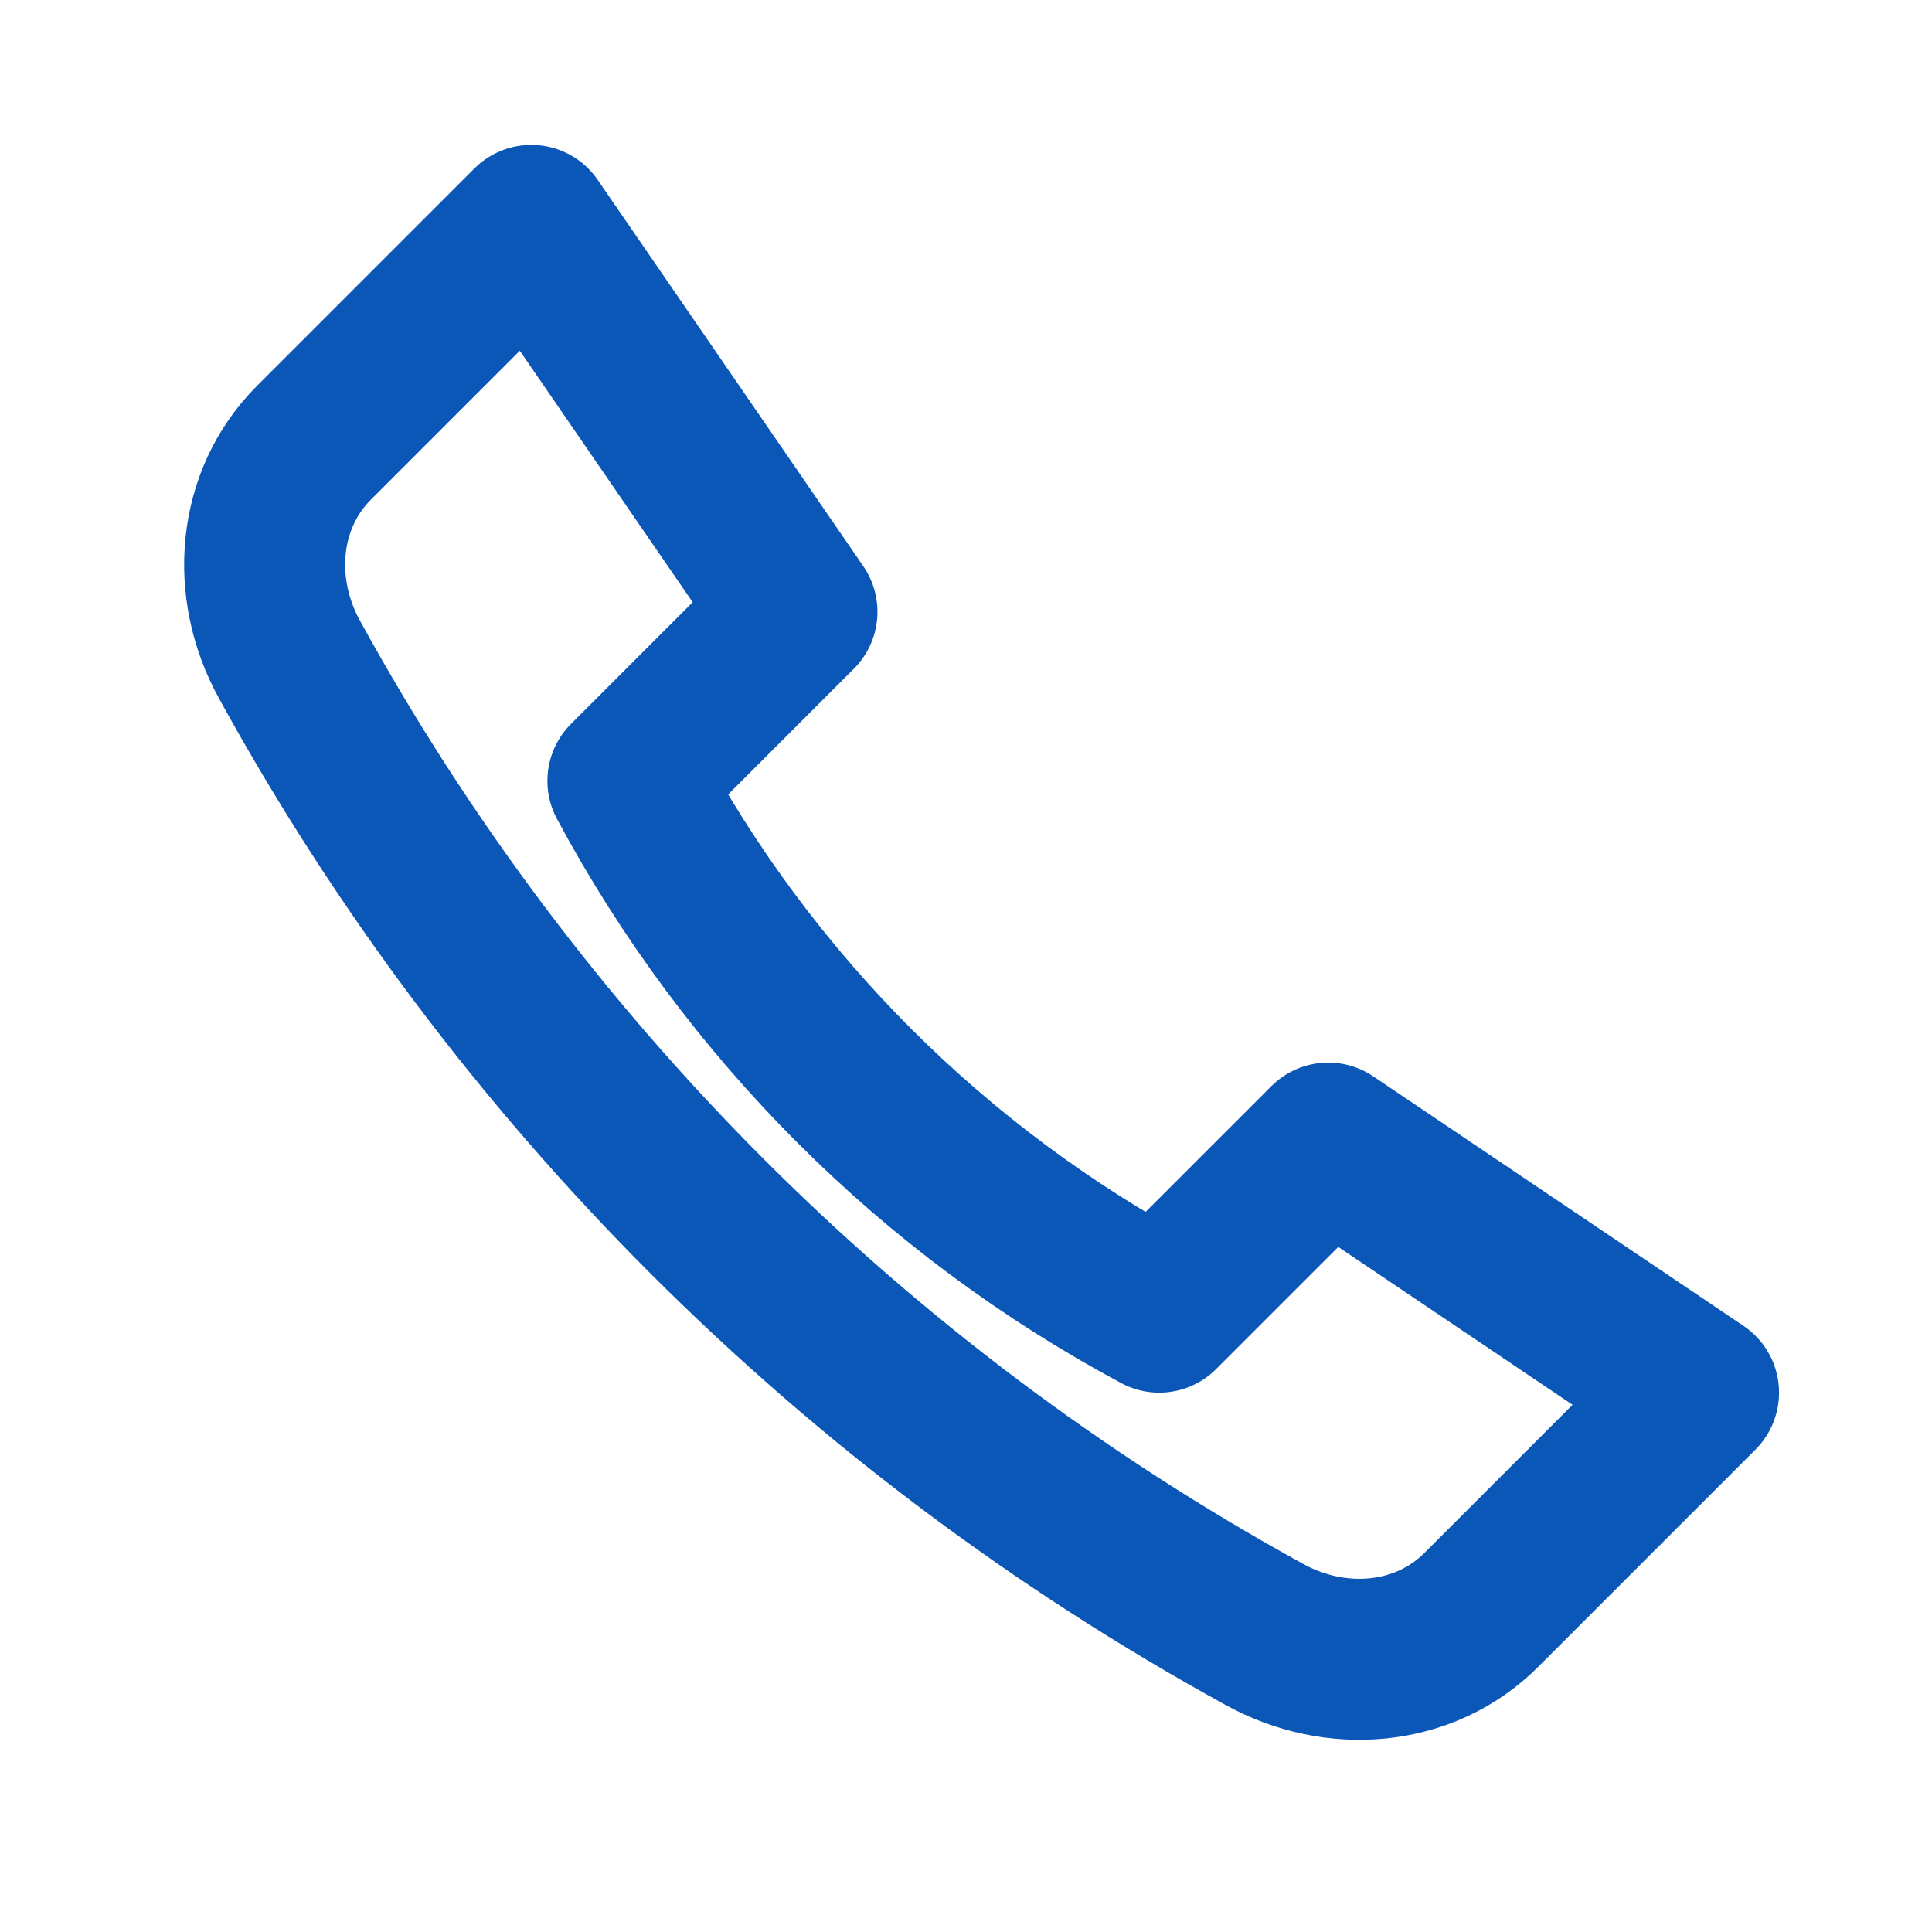
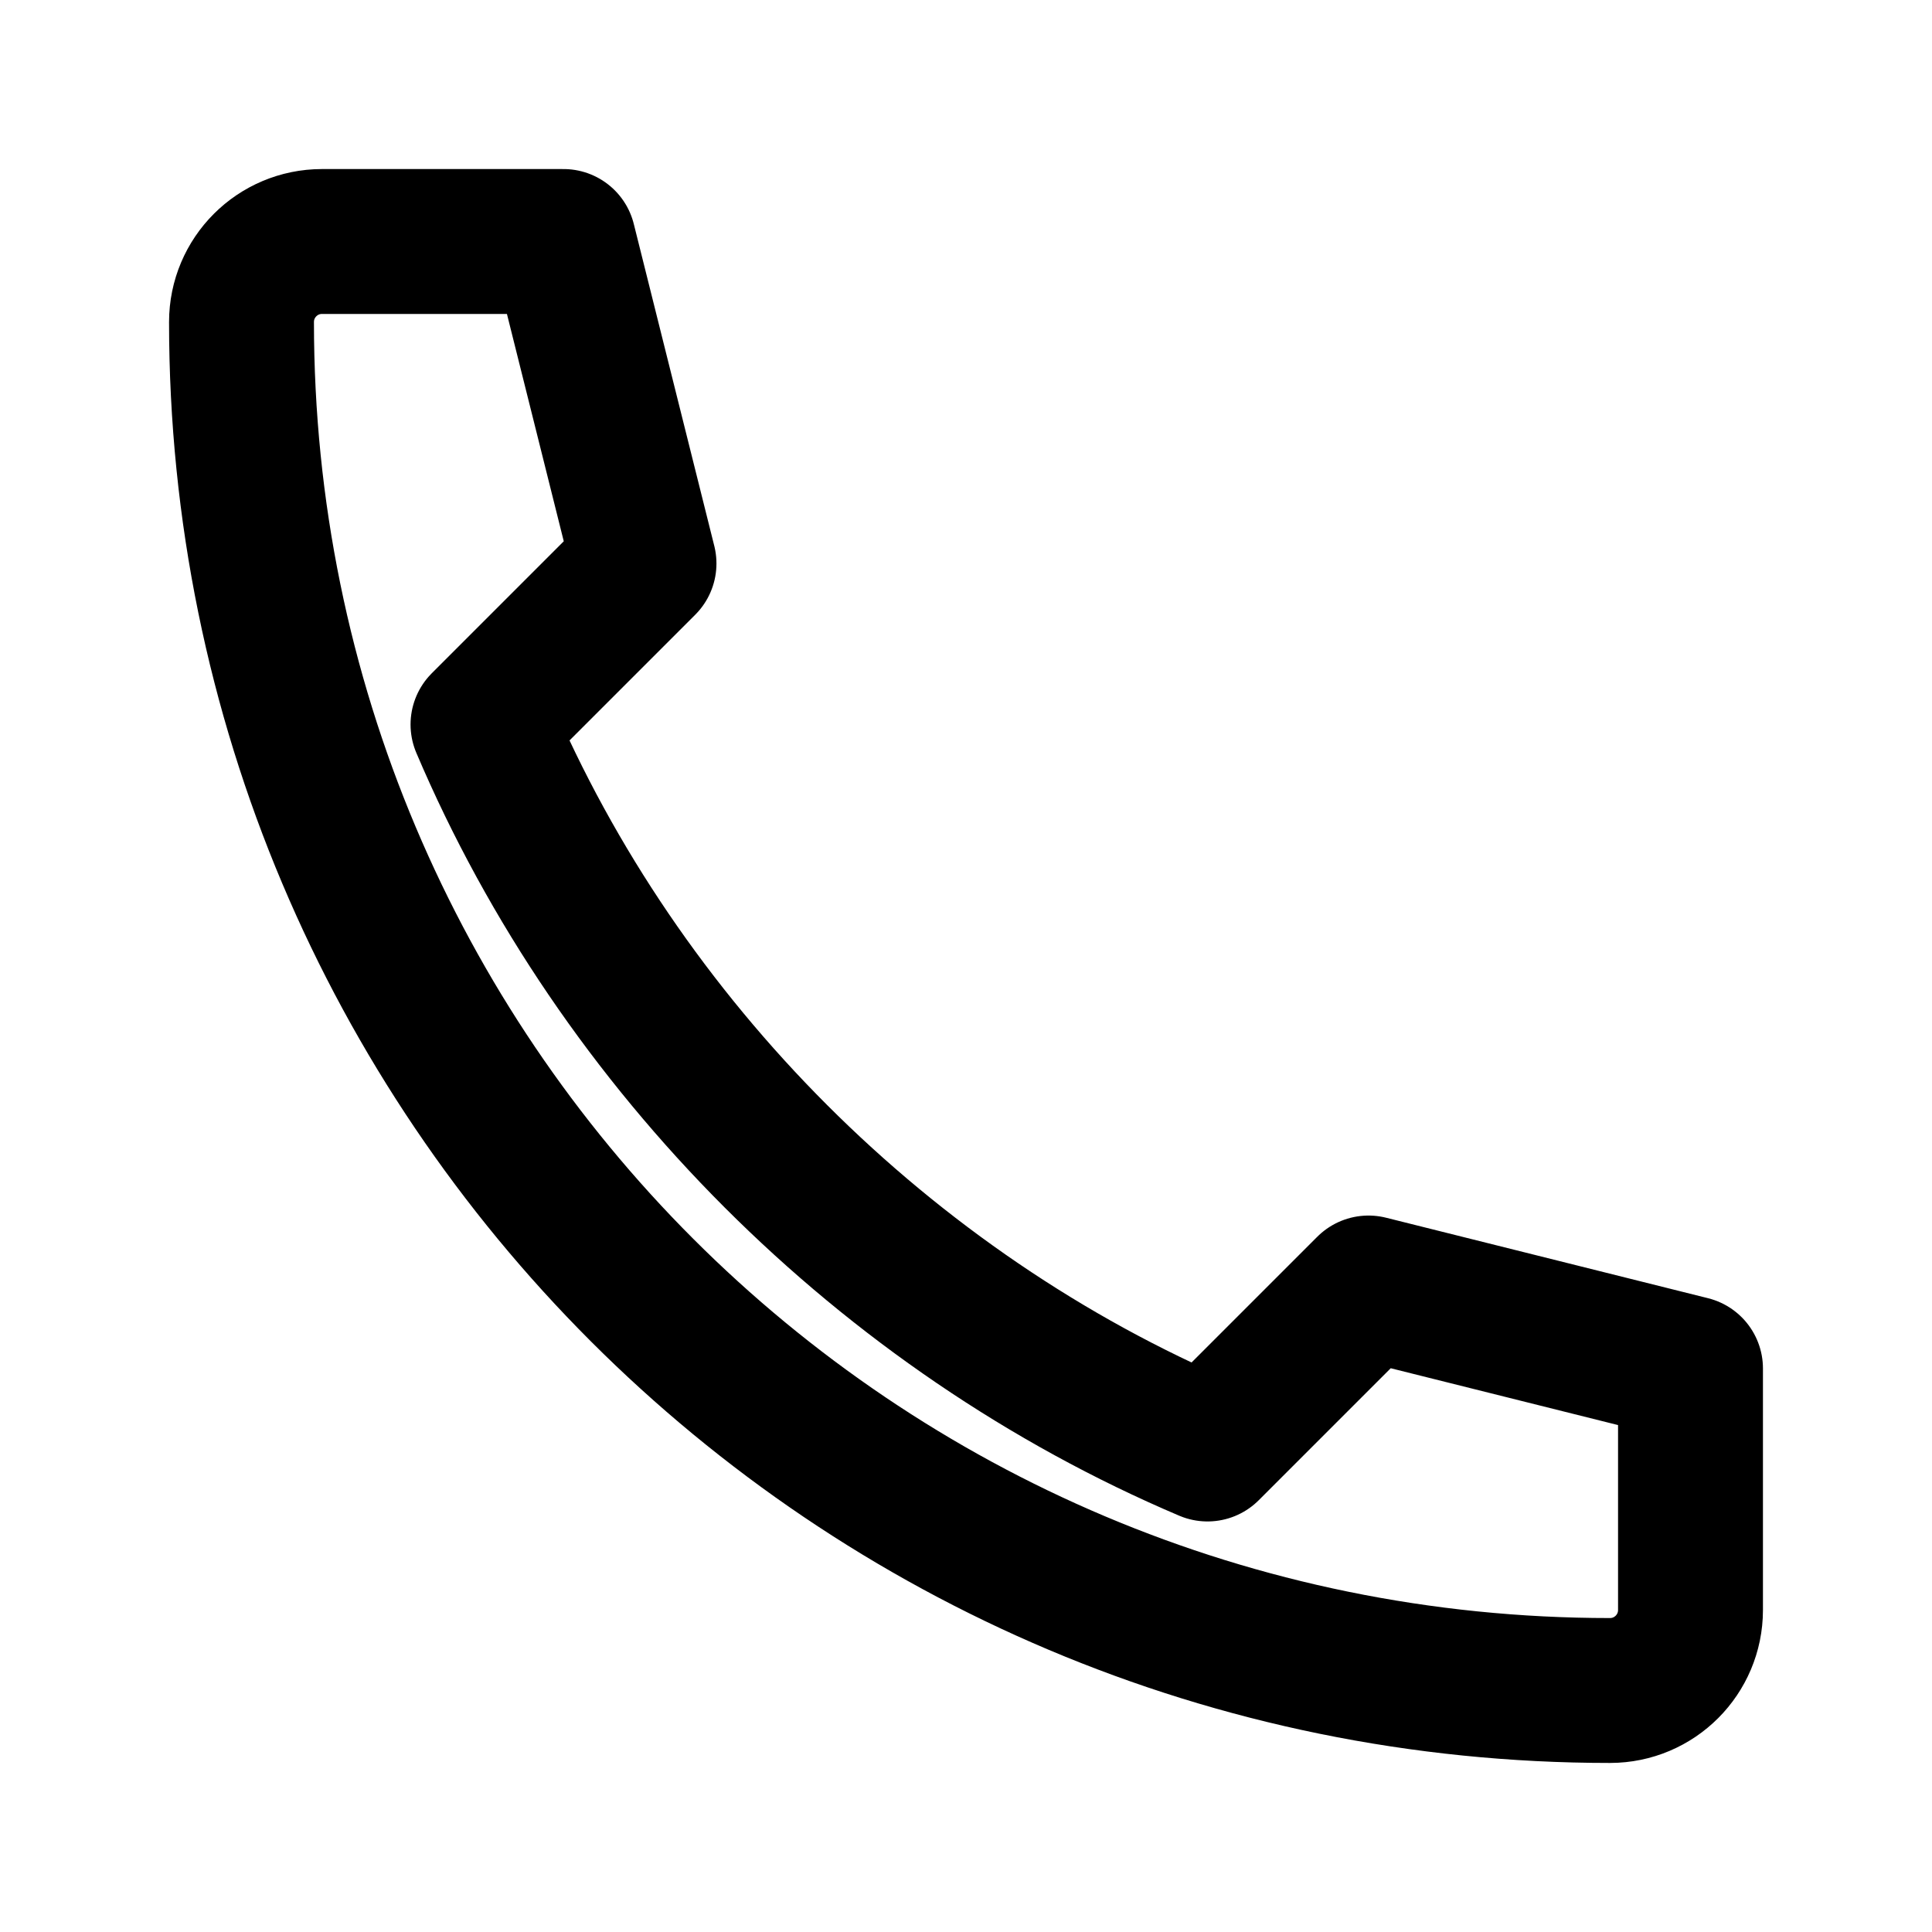
<svg xmlns="http://www.w3.org/2000/svg" viewBox="0 0 24 24">
-   <path d="M6.6 2.8 3.9 5.5c-.7.7-.8 1.8-.3 2.7 2.8 5.1 7 9.3 12.1 12.1.9.5 2 .4 2.7-.3l2.7-2.7-4.6-3.1-2.1 2.1c-2.8-1.5-5.1-3.8-6.6-6.6l2.1-2.1z" fill="none" stroke="#0b57b8" stroke-width="2" stroke-linecap="round" stroke-linejoin="round" />
+   <path fill="none" stroke="currentColor" stroke-width="1.8" stroke-linecap="round" stroke-linejoin="round" d="M7 3H4a1 1 0 0 0-1 1c0 9.4 7.6 17 17 17a1 1 0 0 0 1-1v-3l-4-1-2 2c-4-1.7-7.3-5-9-9l2-2z" />
</svg>
